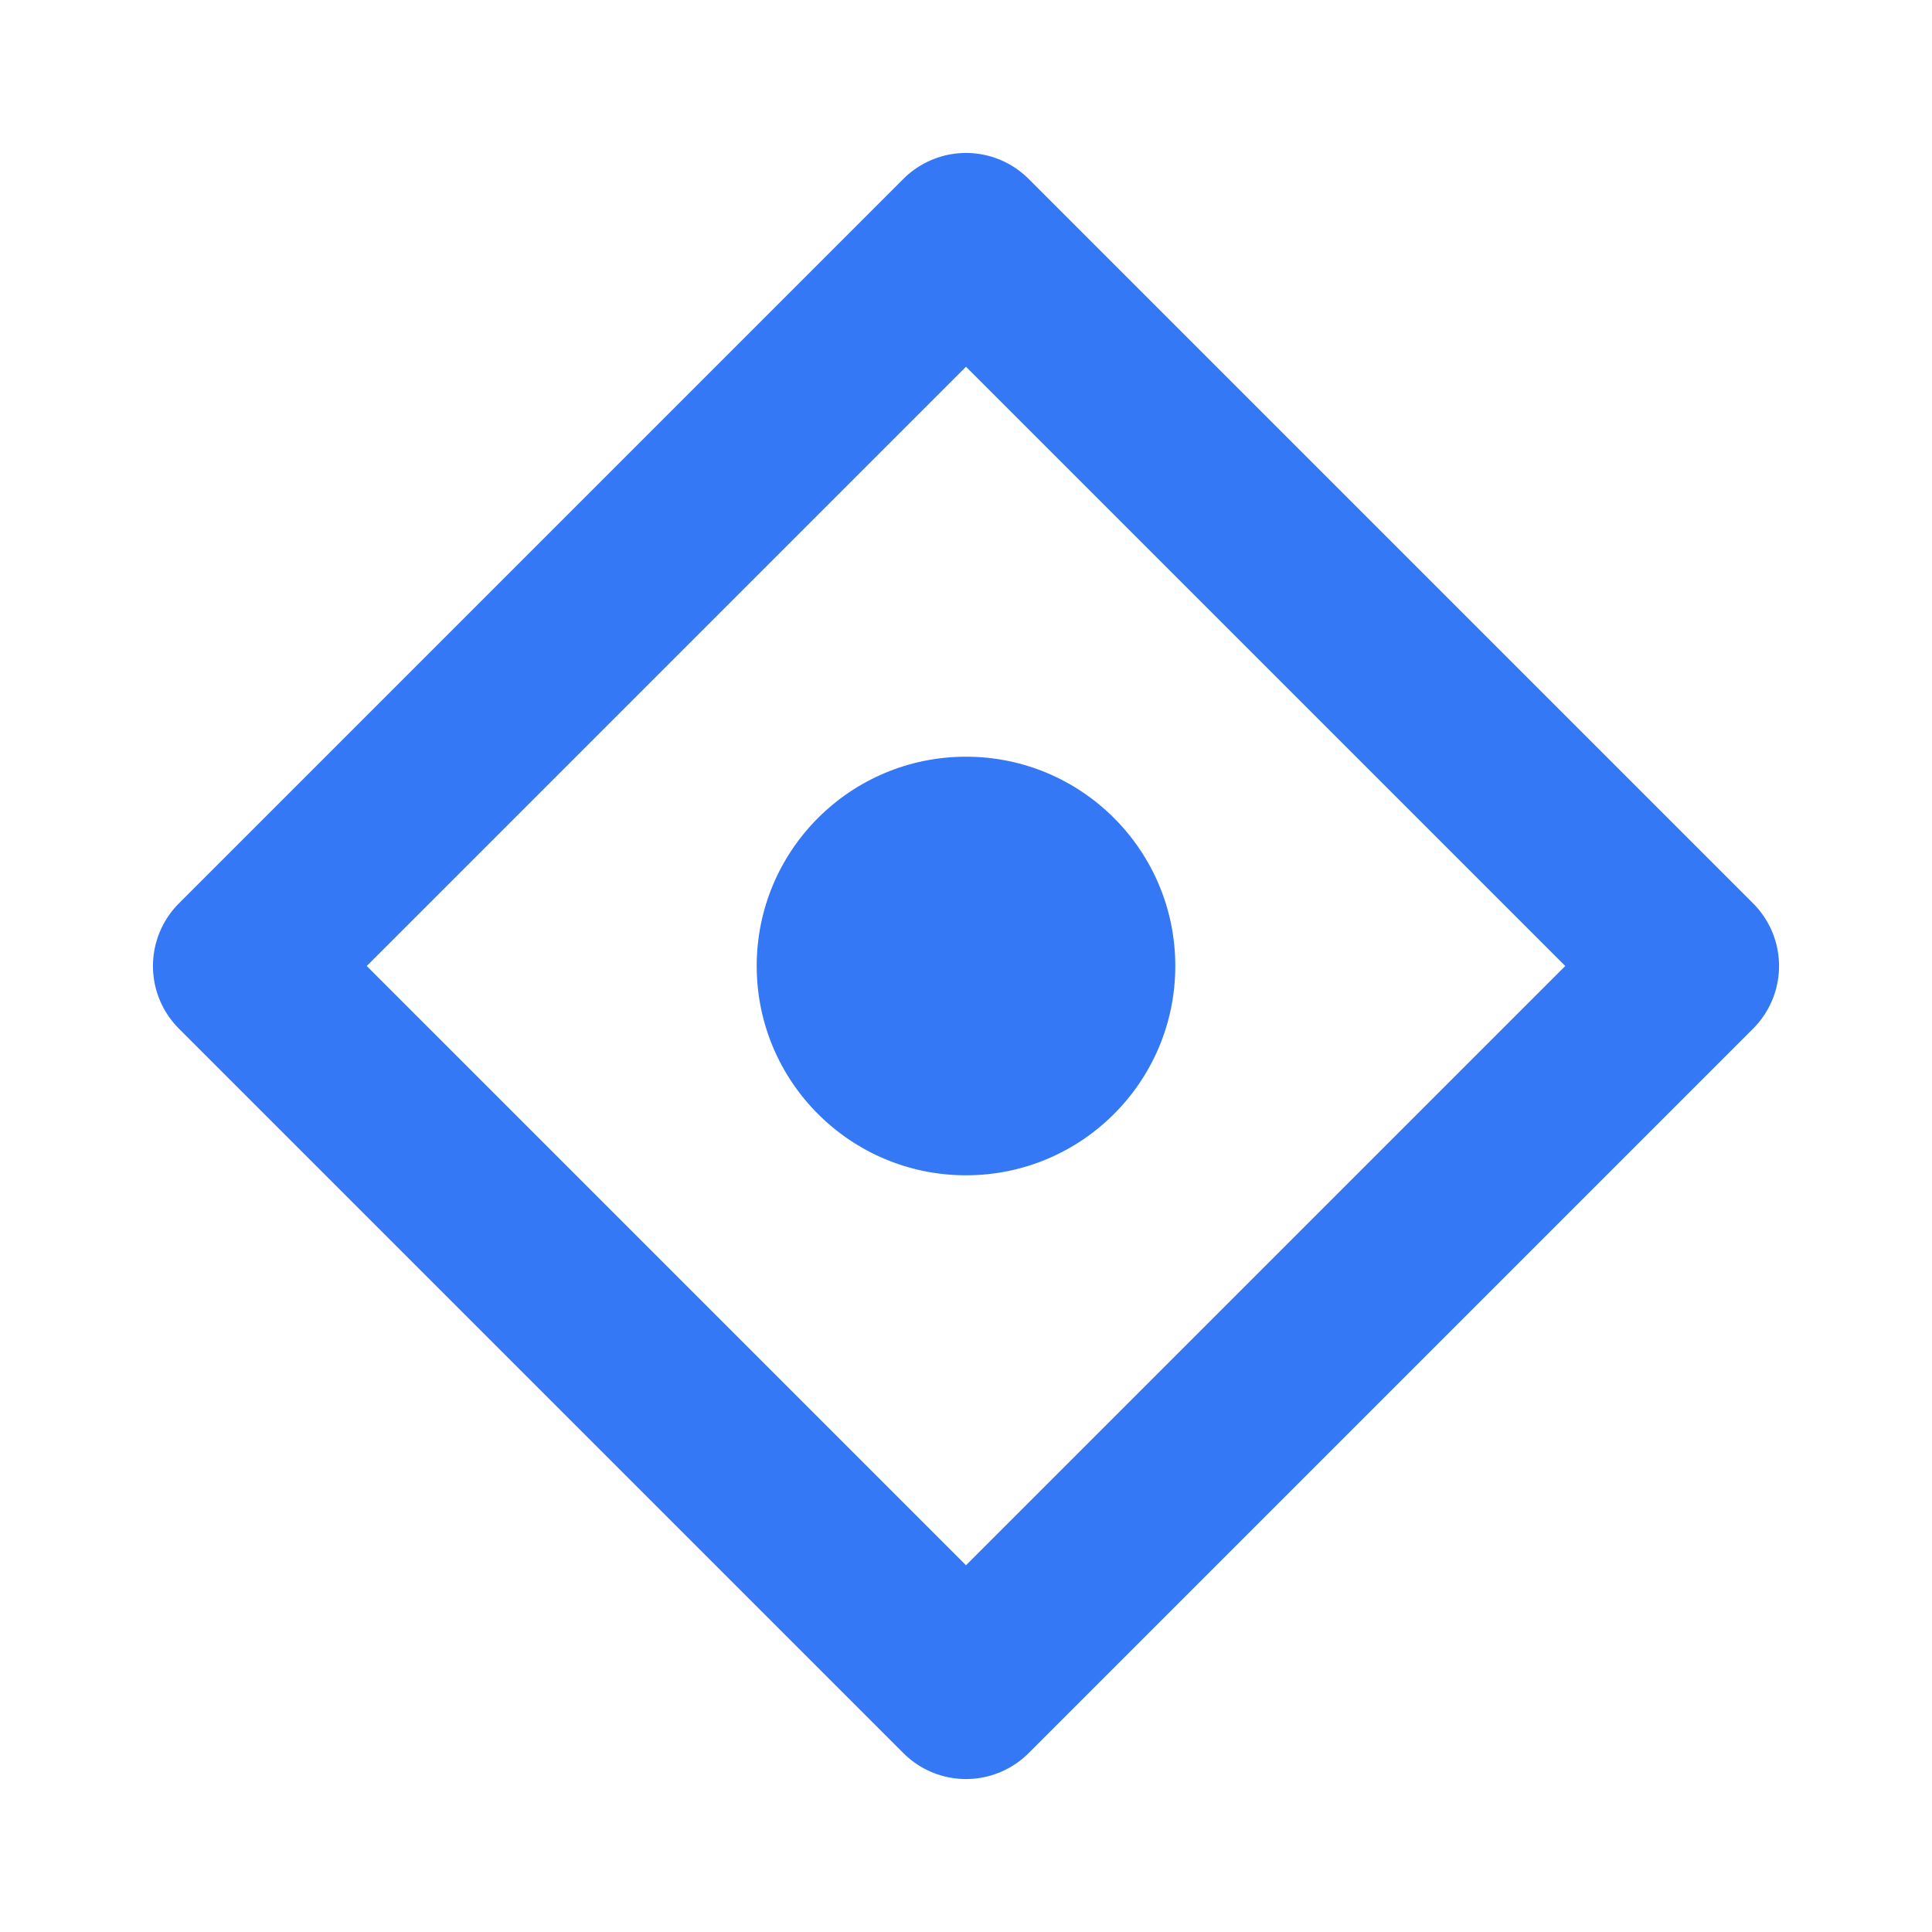
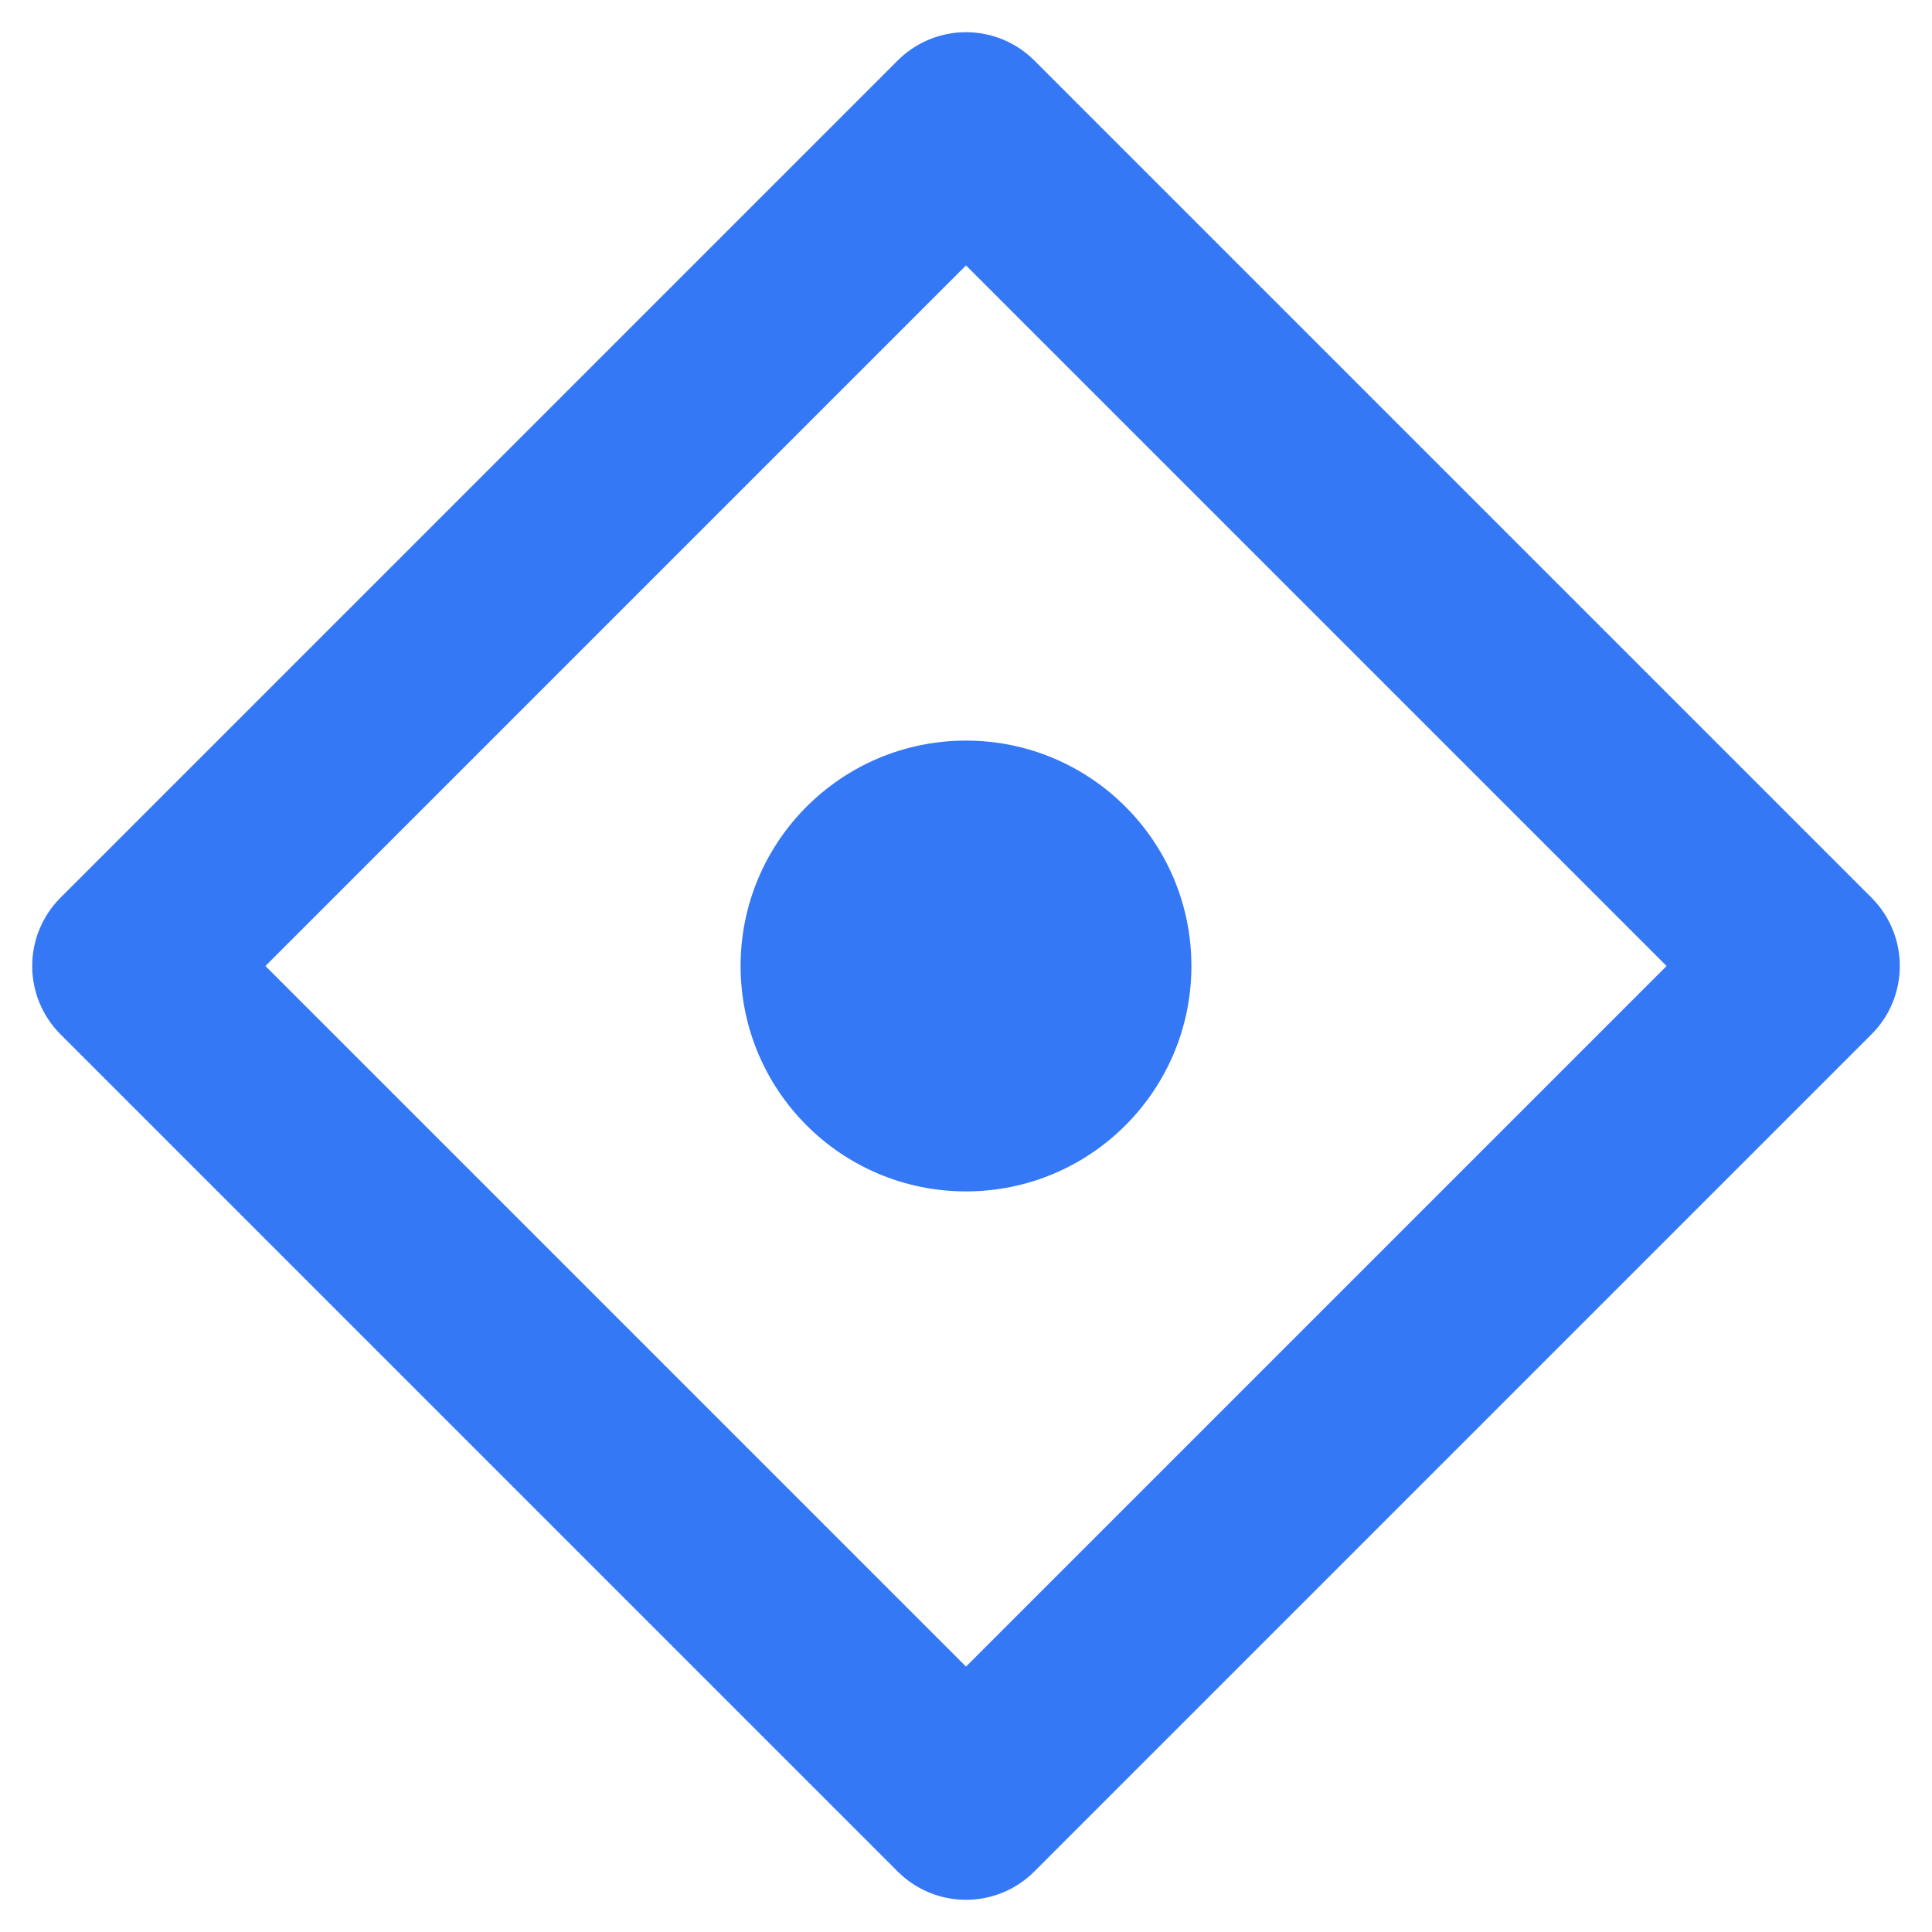
- <svg xmlns="http://www.w3.org/2000/svg" viewBox="0 0 24 24" fill="none" stroke="#3478F6" stroke-width="2.2" stroke-linecap="round" stroke-linejoin="round">
-   <polygon points="12,3 21,12 12,21 3,12" />
-   <circle cx="12" cy="12" r="2.6" fill="#3478F6" stroke="none" />
+ <svg xmlns="http://www.w3.org/2000/svg" viewBox="0 0 24 24" fill="none" stroke="#3478F6" stroke-width="2.4" stroke-linecap="round" stroke-linejoin="round">
+   <polygon points="12,1.6 22.4,12 12,22.4 1.6,12" />
+   <circle cx="12" cy="12" r="2.8" fill="#3478F6" stroke="none" />
</svg>
